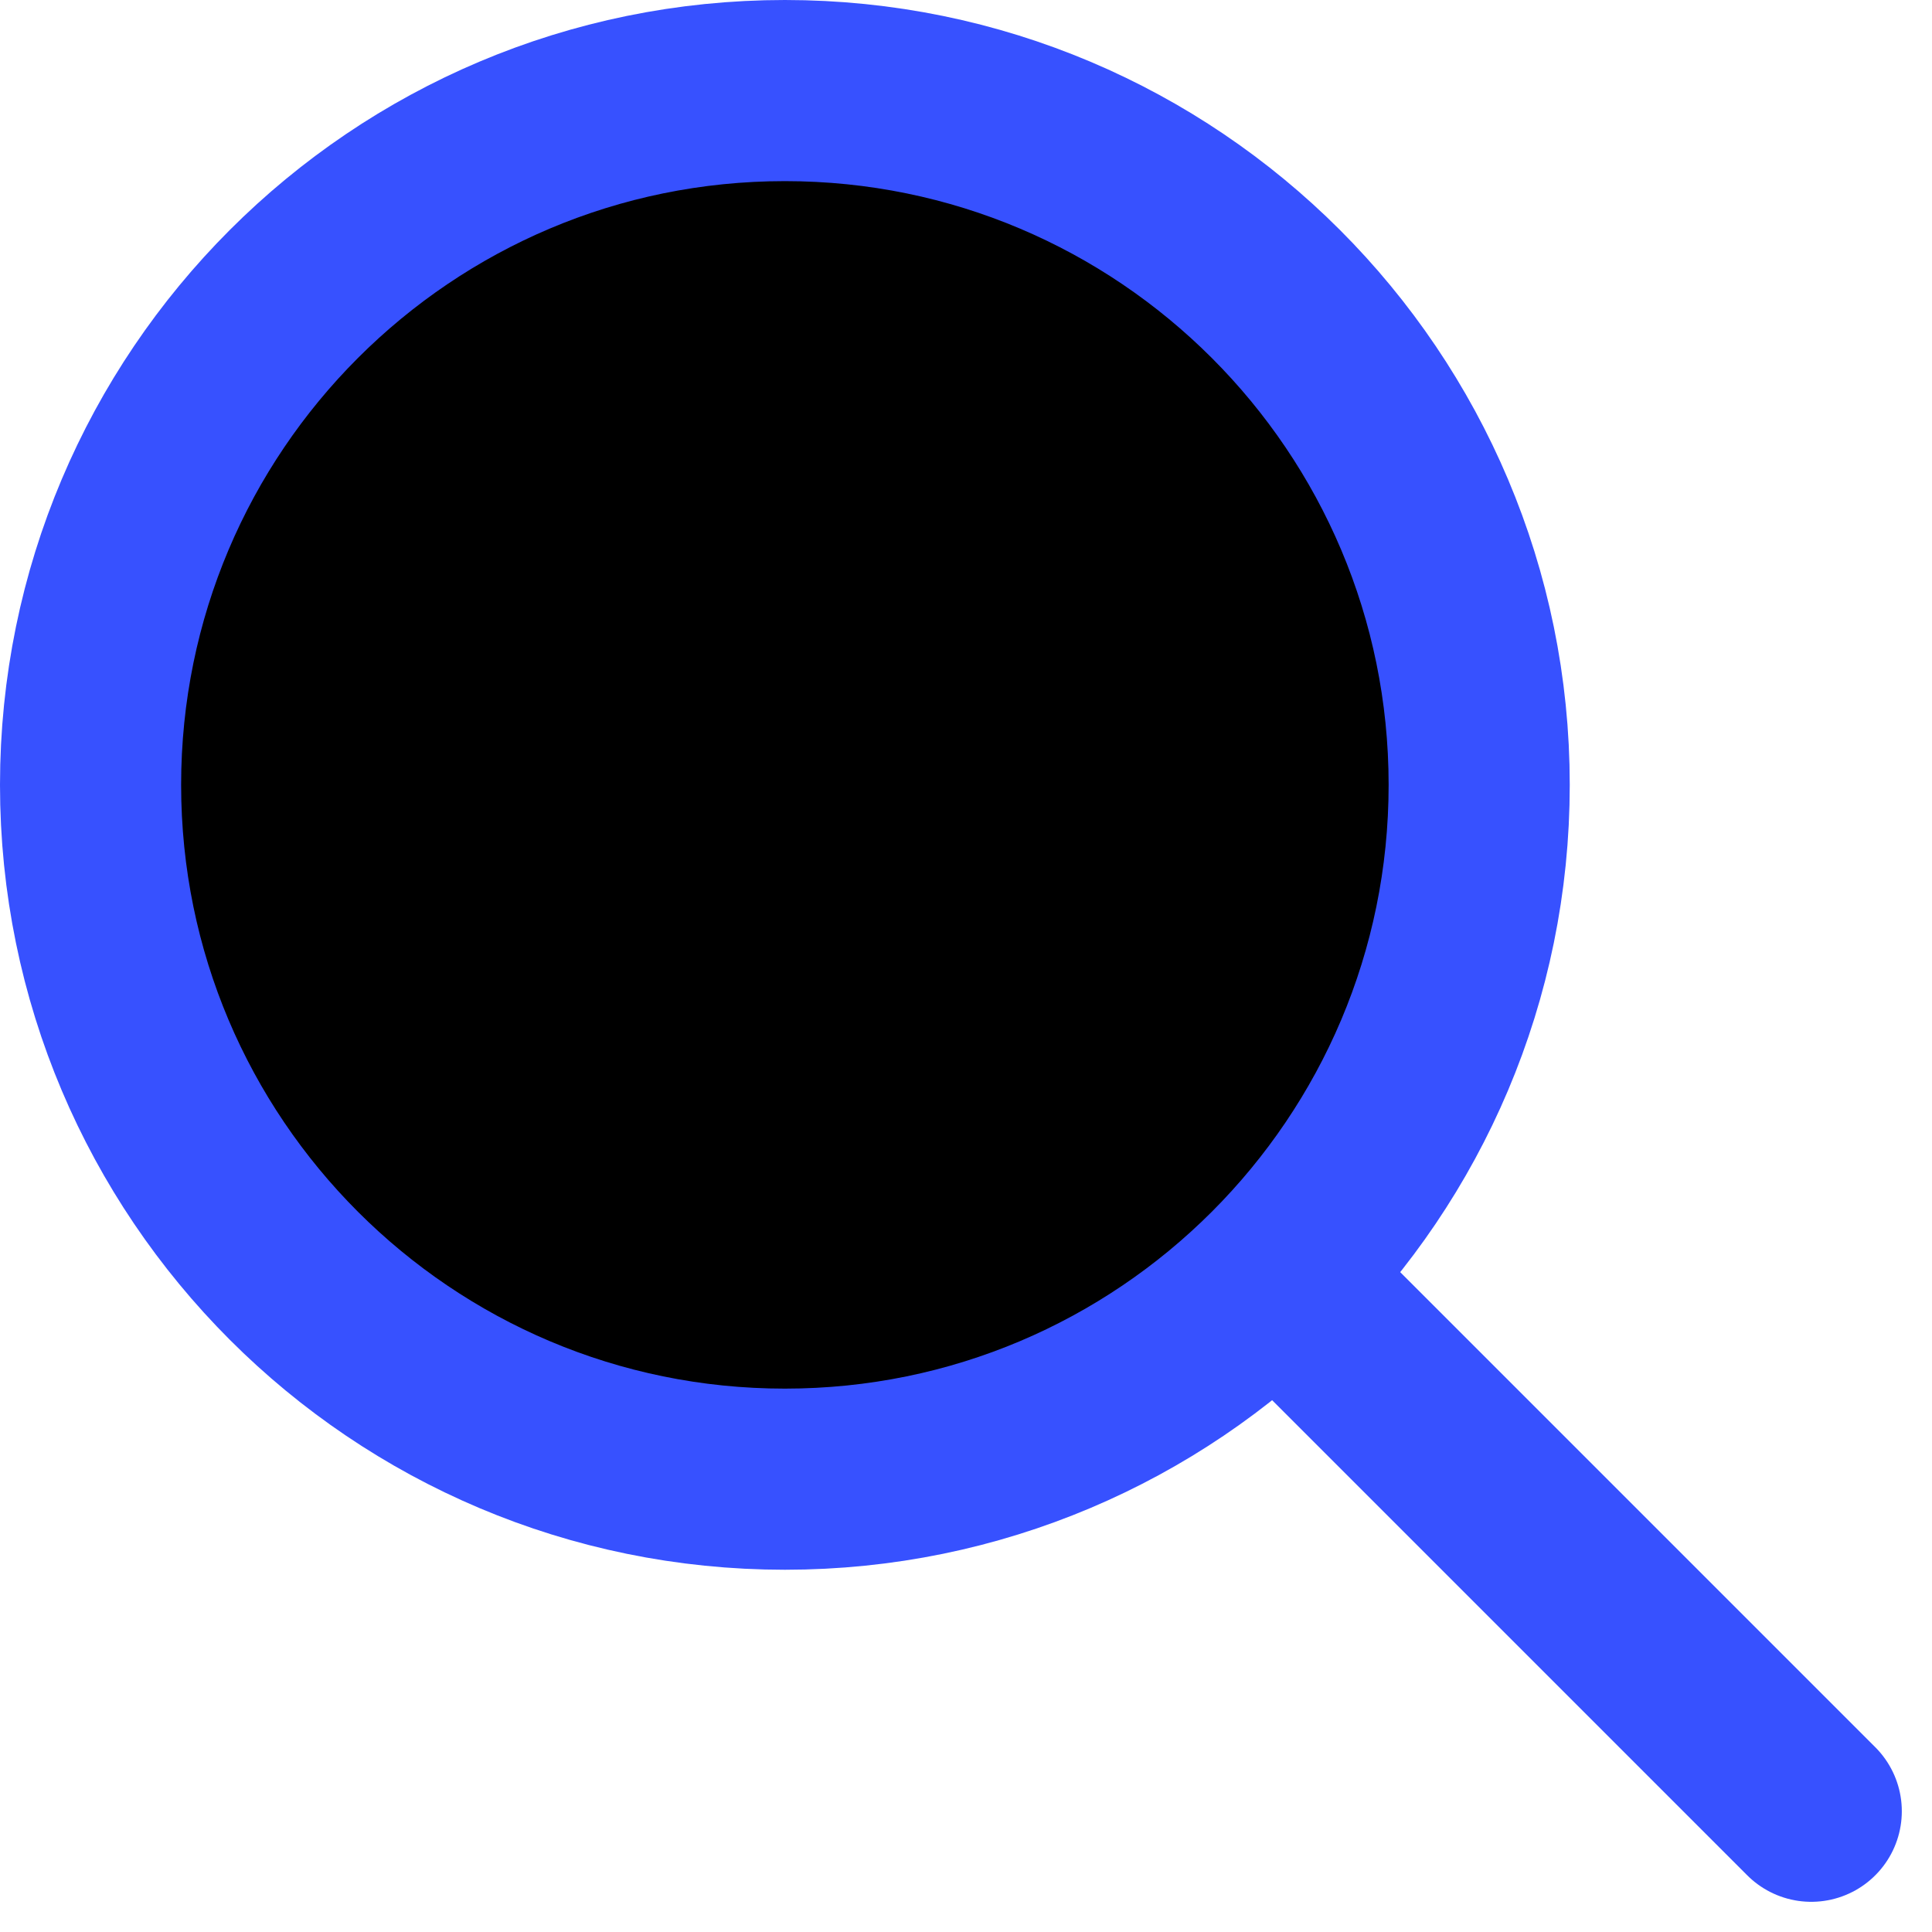
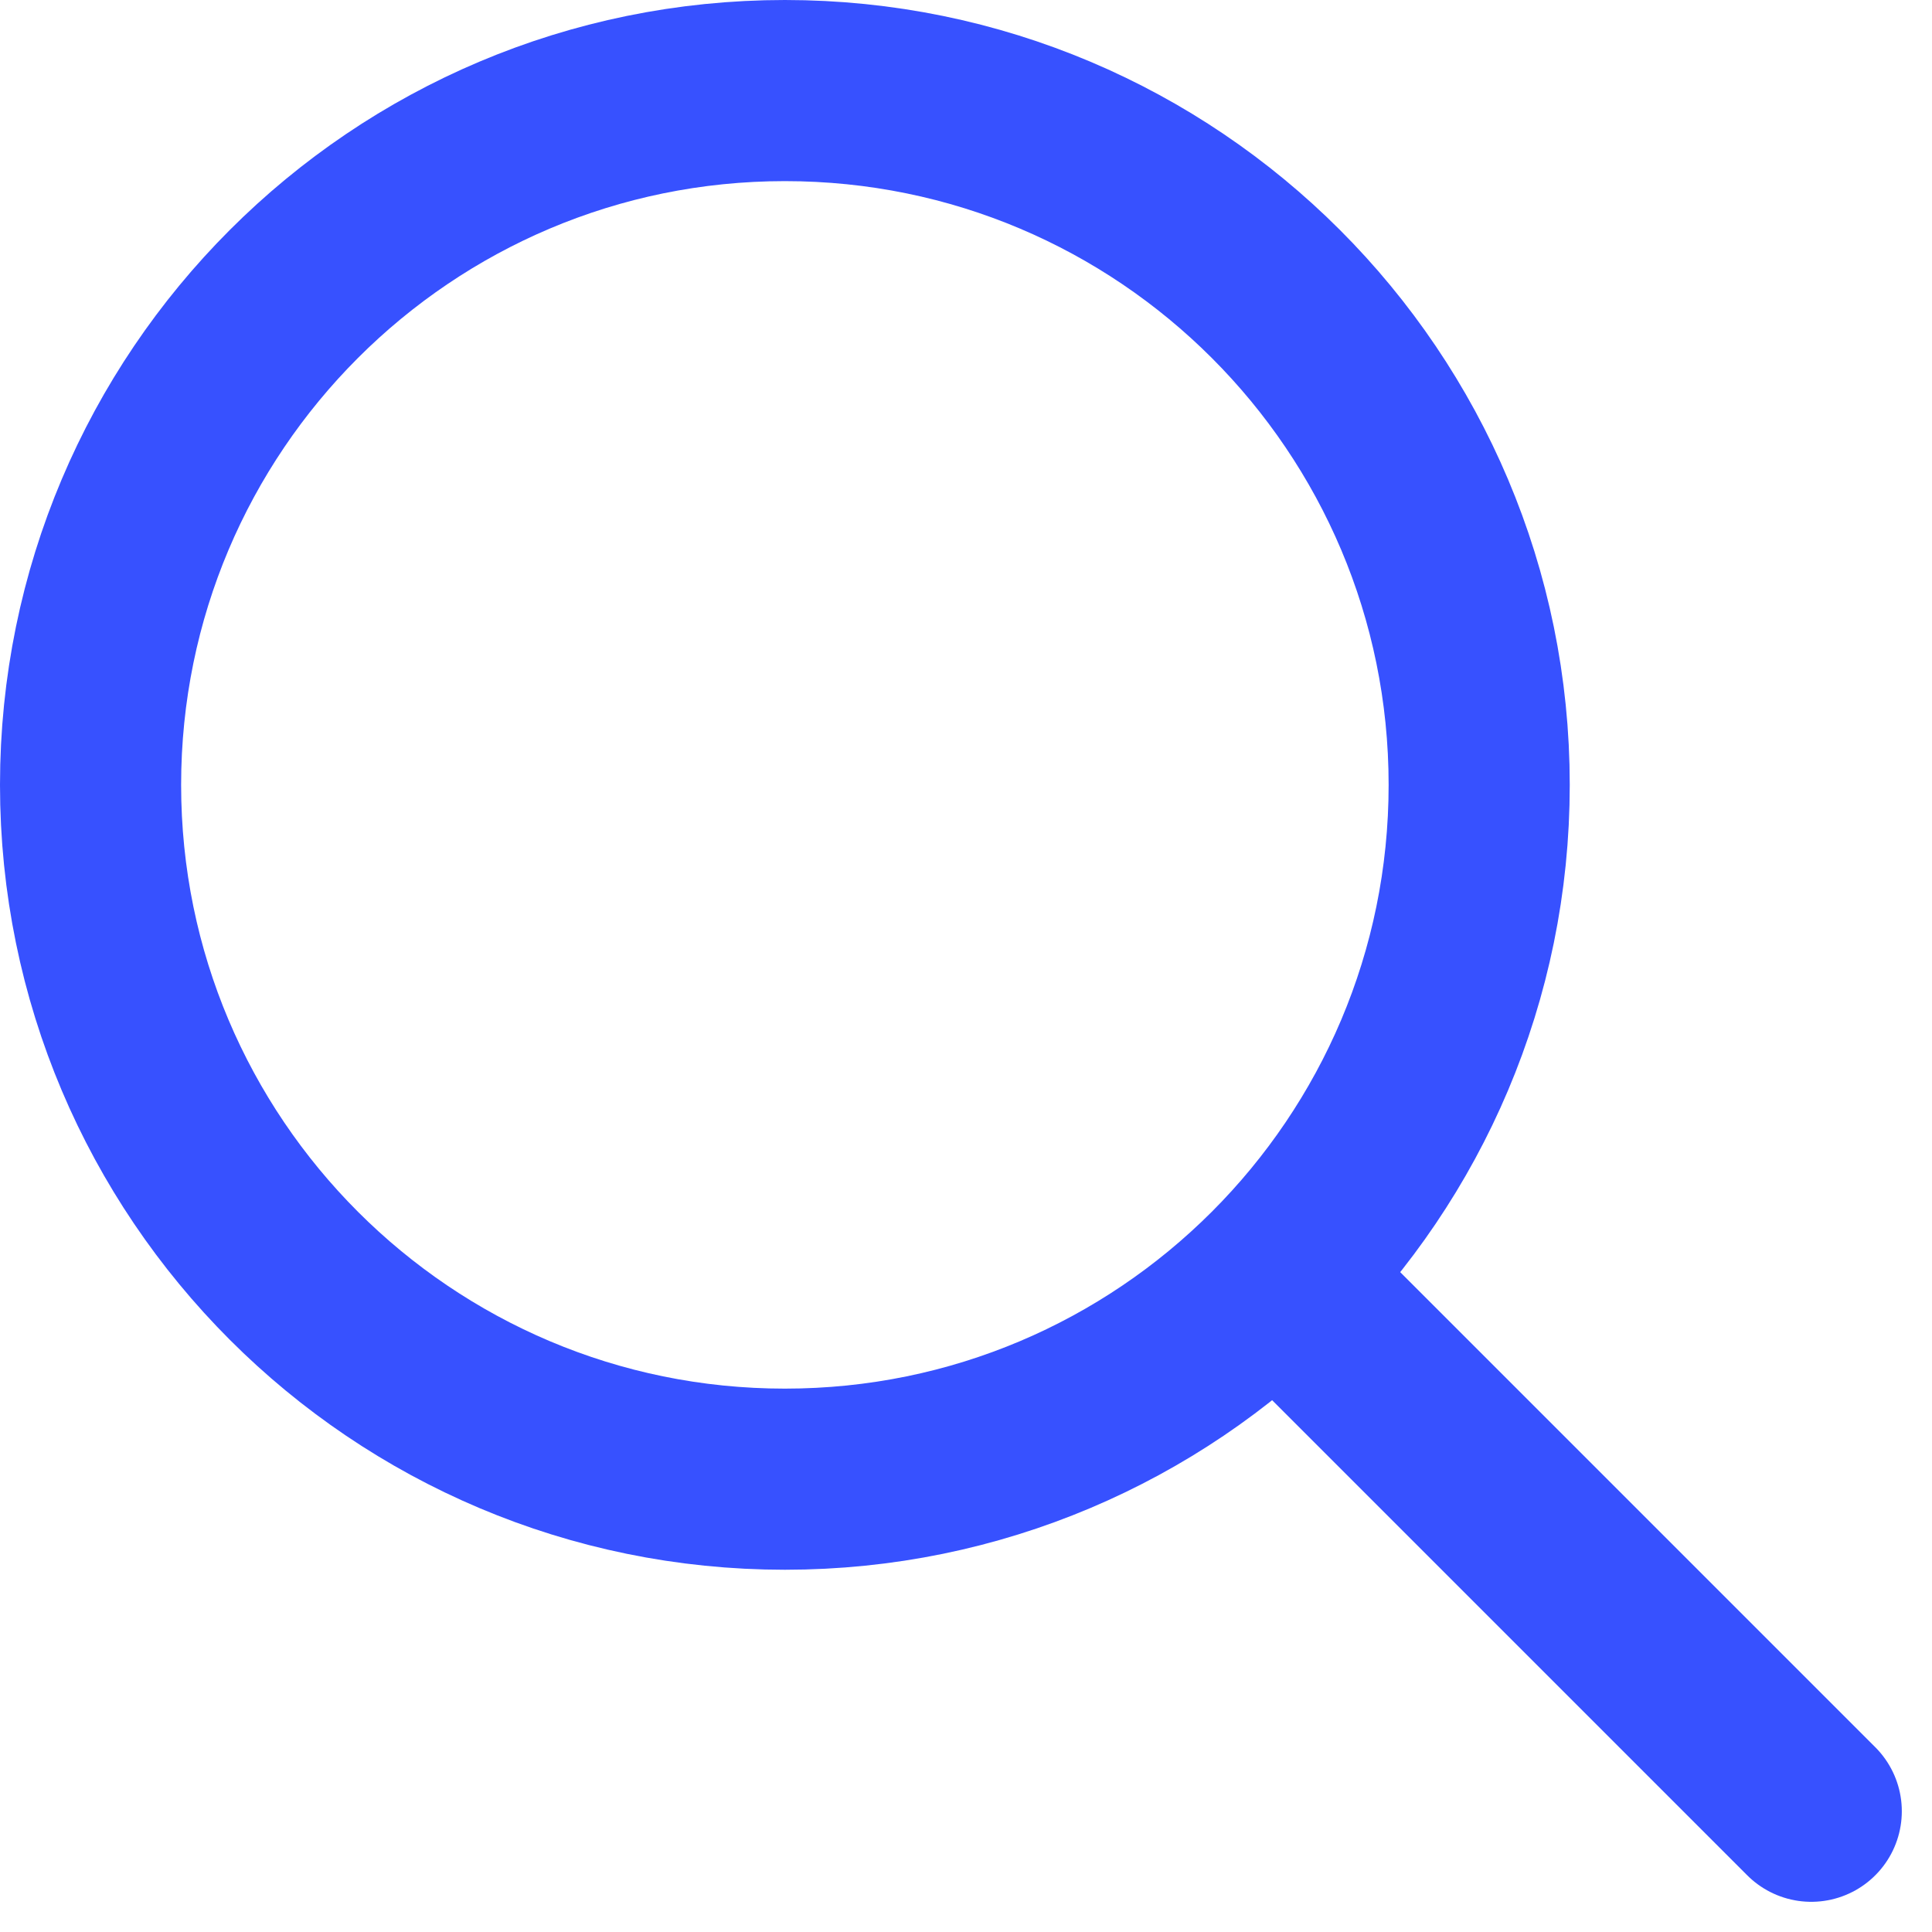
<svg xmlns="http://www.w3.org/2000/svg" width="16" height="16">
  <g>
-     <rect fill="none" id="canvas_background" height="602" width="802" y="-1" x="-1" />
+     <rect x="-1" y="-1" width="18" height="18" id="canvas_background" fill="none" />
  </g>
  <g>
-     <circle id="svg_1" stroke-width="1.5" stroke="#3751ff" r="5.75" cy="6.5" cx="6.5" />
-     <path fill="none" id="svg_2" d="m11,11l4,4" stroke-width="1.5" stroke-linecap="round" stroke="#3751ff" />
+     <circle fill="none" cx="6.5" cy="6.5" r="5.75" stroke="#3751ff" stroke-width="1.5" id="svg_1" />
+     <path stroke="#3751ff" stroke-linecap="round" stroke-width="1.5" d="m11,11l4,4" id="svg_2" fill="none" />
  </g>
</svg>
